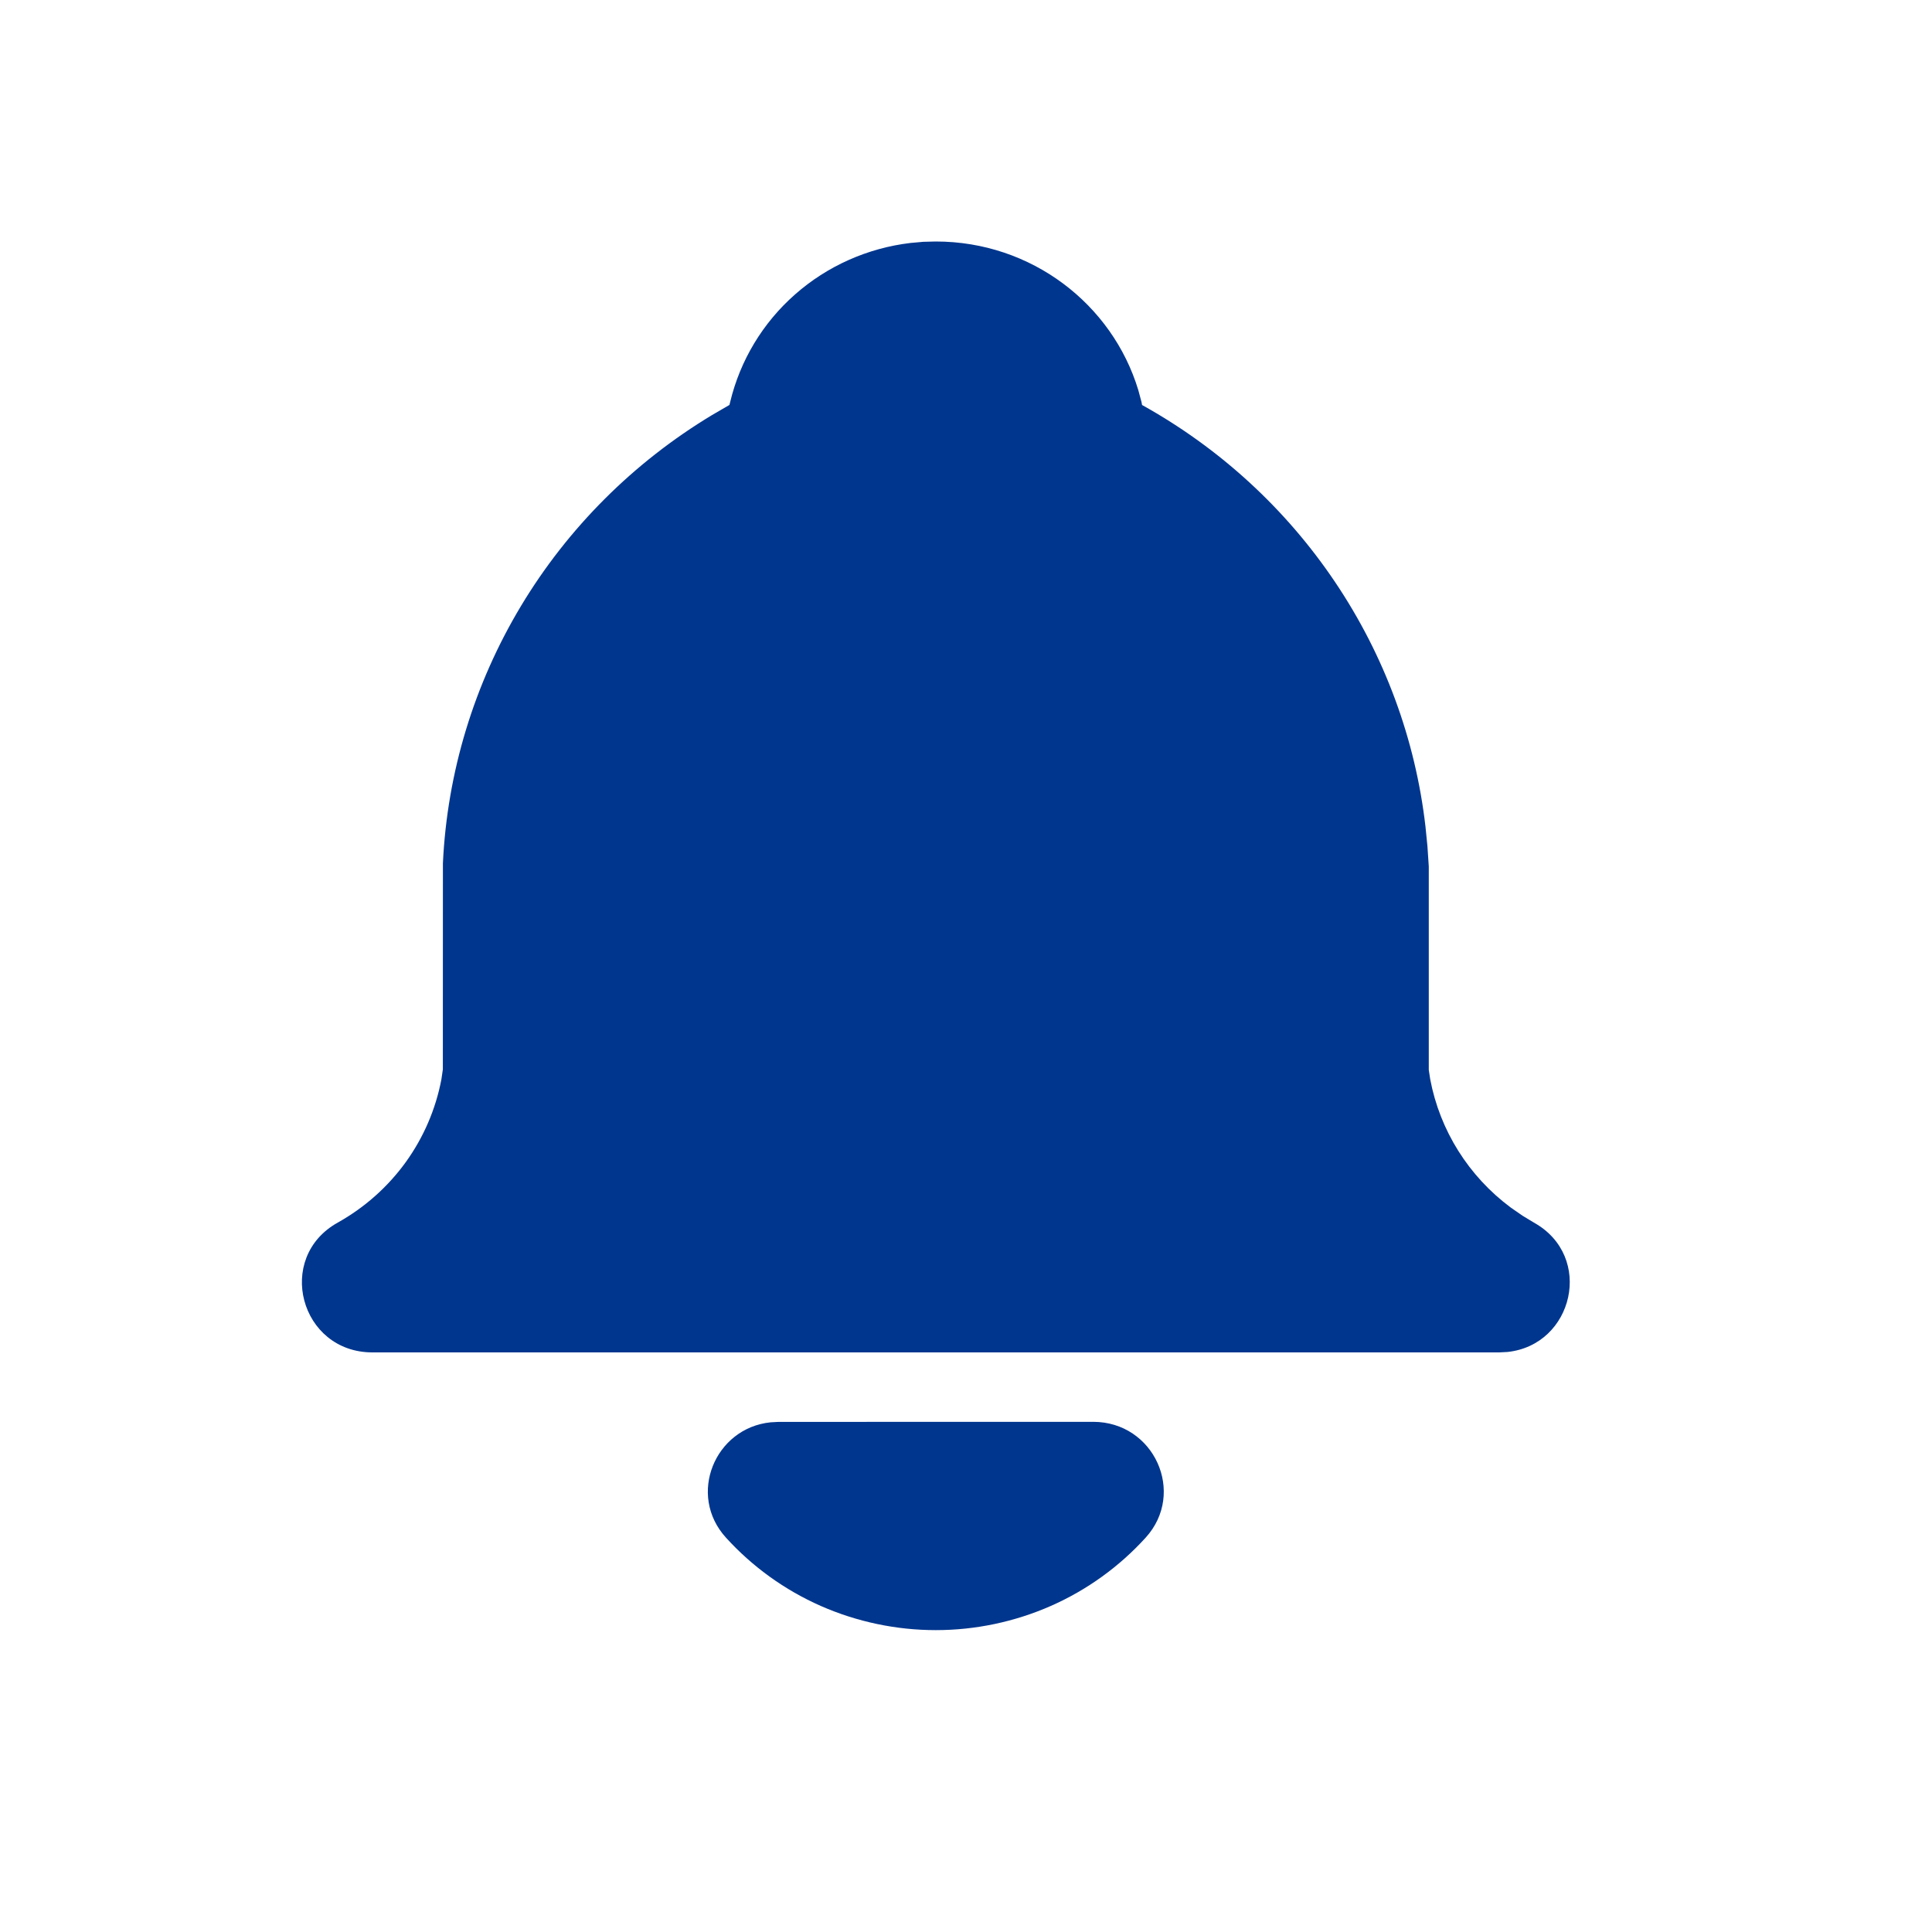
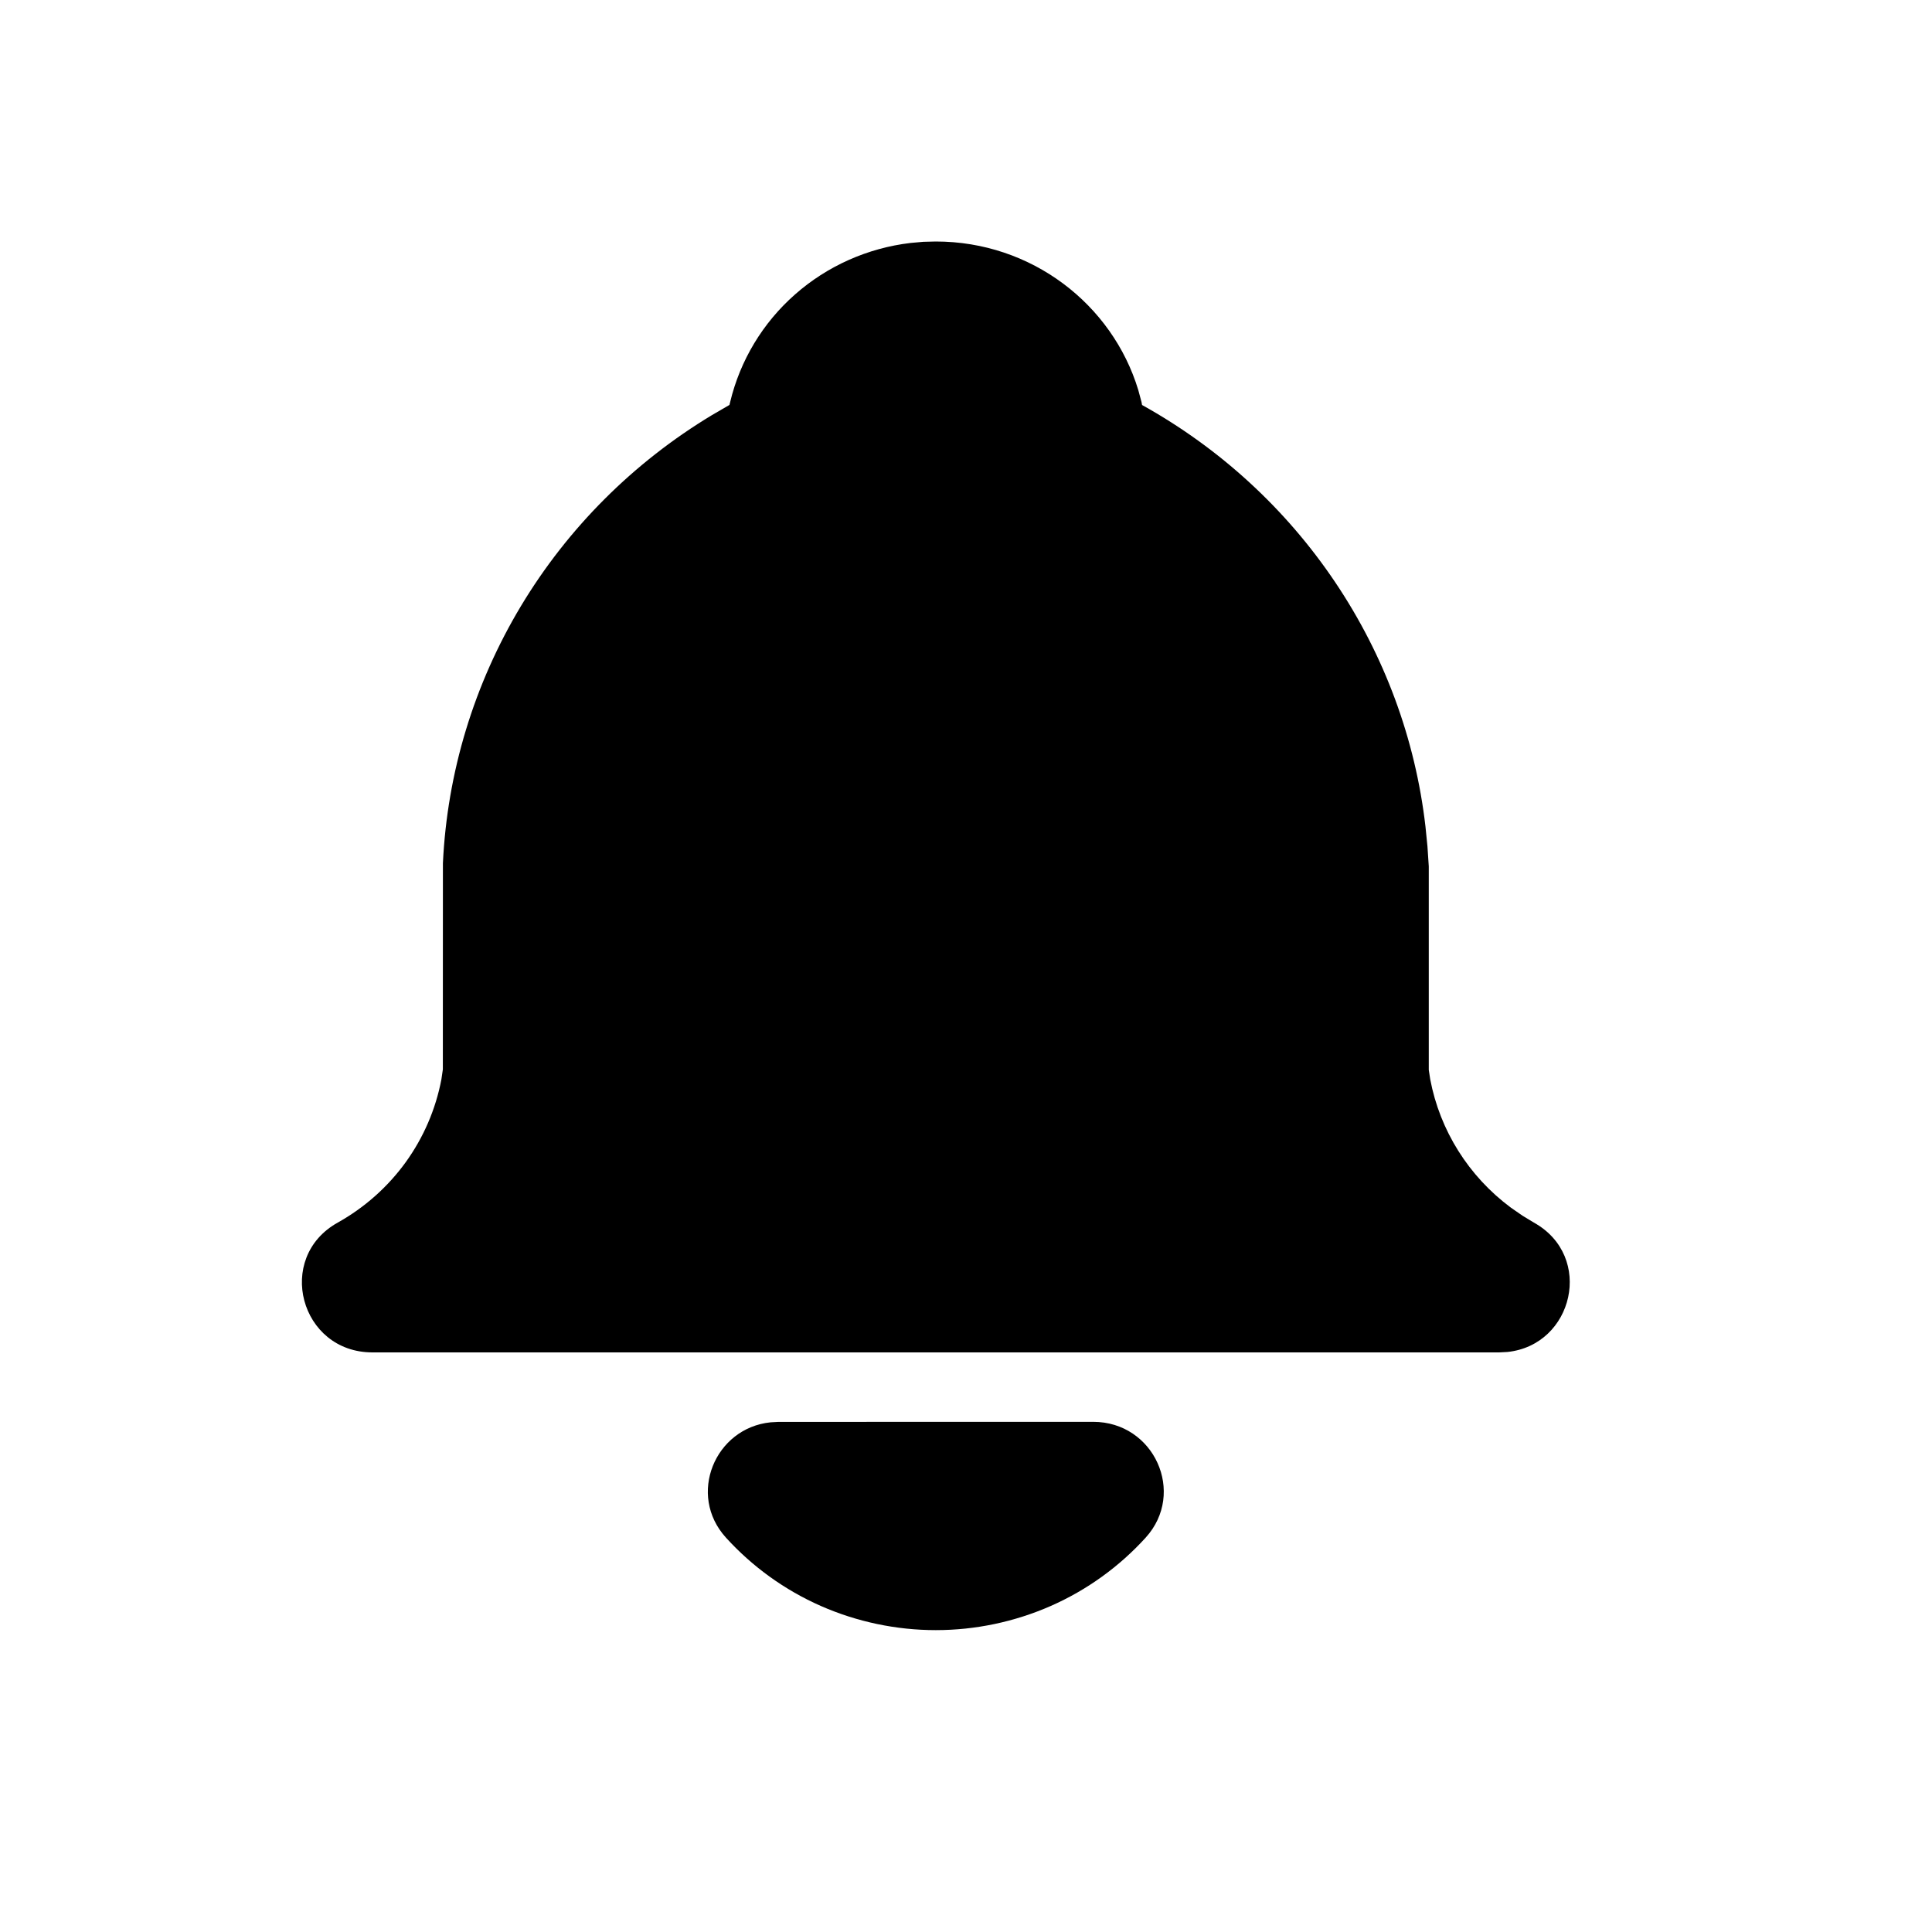
<svg xmlns="http://www.w3.org/2000/svg" width="24" height="24" viewBox="0 0 32 32" fill="none">
-   <path d="M18.107 23.55C19.116 23.55 19.649 24.728 18.976 25.468C18.538 25.95 18.003 26.336 17.404 26.6C16.805 26.863 16.156 27 15.5 27C14.844 27 14.195 26.863 13.596 26.6C12.997 26.336 12.462 25.95 12.024 25.468C11.38 24.76 11.84 23.652 12.764 23.558L12.892 23.551L18.107 23.55ZM15.5 4C17.084 4 18.423 5.038 18.854 6.462L18.907 6.659L18.916 6.708C20.203 7.423 21.298 8.428 22.114 9.642C22.93 10.855 23.443 12.241 23.61 13.688L23.643 14.018L23.665 14.35V17.721L23.689 17.877C23.849 18.724 24.325 19.482 25.023 20.001L25.218 20.136L25.406 20.25C26.41 20.809 26.06 22.28 24.967 22.393L24.831 22.4H6.169C4.97 22.4 4.551 20.831 5.594 20.25C6.038 20.002 6.422 19.661 6.719 19.251C7.015 18.841 7.217 18.372 7.311 17.877L7.335 17.713L7.336 14.297C7.407 12.795 7.851 11.333 8.628 10.039C9.405 8.745 10.492 7.659 11.793 6.875L12.082 6.707L12.094 6.658C12.259 5.97 12.633 5.348 13.168 4.877C13.702 4.406 14.371 4.108 15.082 4.024L15.295 4.005L15.5 4Z" fill="#00368E" />
+   <path d="M18.107 23.55C19.116 23.55 19.649 24.728 18.976 25.468C18.538 25.95 18.003 26.336 17.404 26.6C16.805 26.863 16.156 27 15.5 27C14.844 27 14.195 26.863 13.596 26.6C12.997 26.336 12.462 25.95 12.024 25.468C11.38 24.76 11.84 23.652 12.764 23.558L12.892 23.551L18.107 23.55ZM15.5 4C17.084 4 18.423 5.038 18.854 6.462L18.907 6.659L18.916 6.708C20.203 7.423 21.298 8.428 22.114 9.642C22.93 10.855 23.443 12.241 23.61 13.688L23.643 14.018L23.665 14.35V17.721L23.689 17.877C23.849 18.724 24.325 19.482 25.023 20.001L25.218 20.136L25.406 20.25C26.41 20.809 26.06 22.28 24.967 22.393L24.831 22.4H6.169C4.97 22.4 4.551 20.831 5.594 20.25C6.038 20.002 6.422 19.661 6.719 19.251C7.015 18.841 7.217 18.372 7.311 17.877L7.335 17.713L7.336 14.297C7.407 12.795 7.851 11.333 8.628 10.039C9.405 8.745 10.492 7.659 11.793 6.875L12.082 6.707L12.094 6.658C12.259 5.97 12.633 5.348 13.168 4.877C13.702 4.406 14.371 4.108 15.082 4.024L15.295 4.005L15.5 4Z" fill="currentColor" />
</svg>
